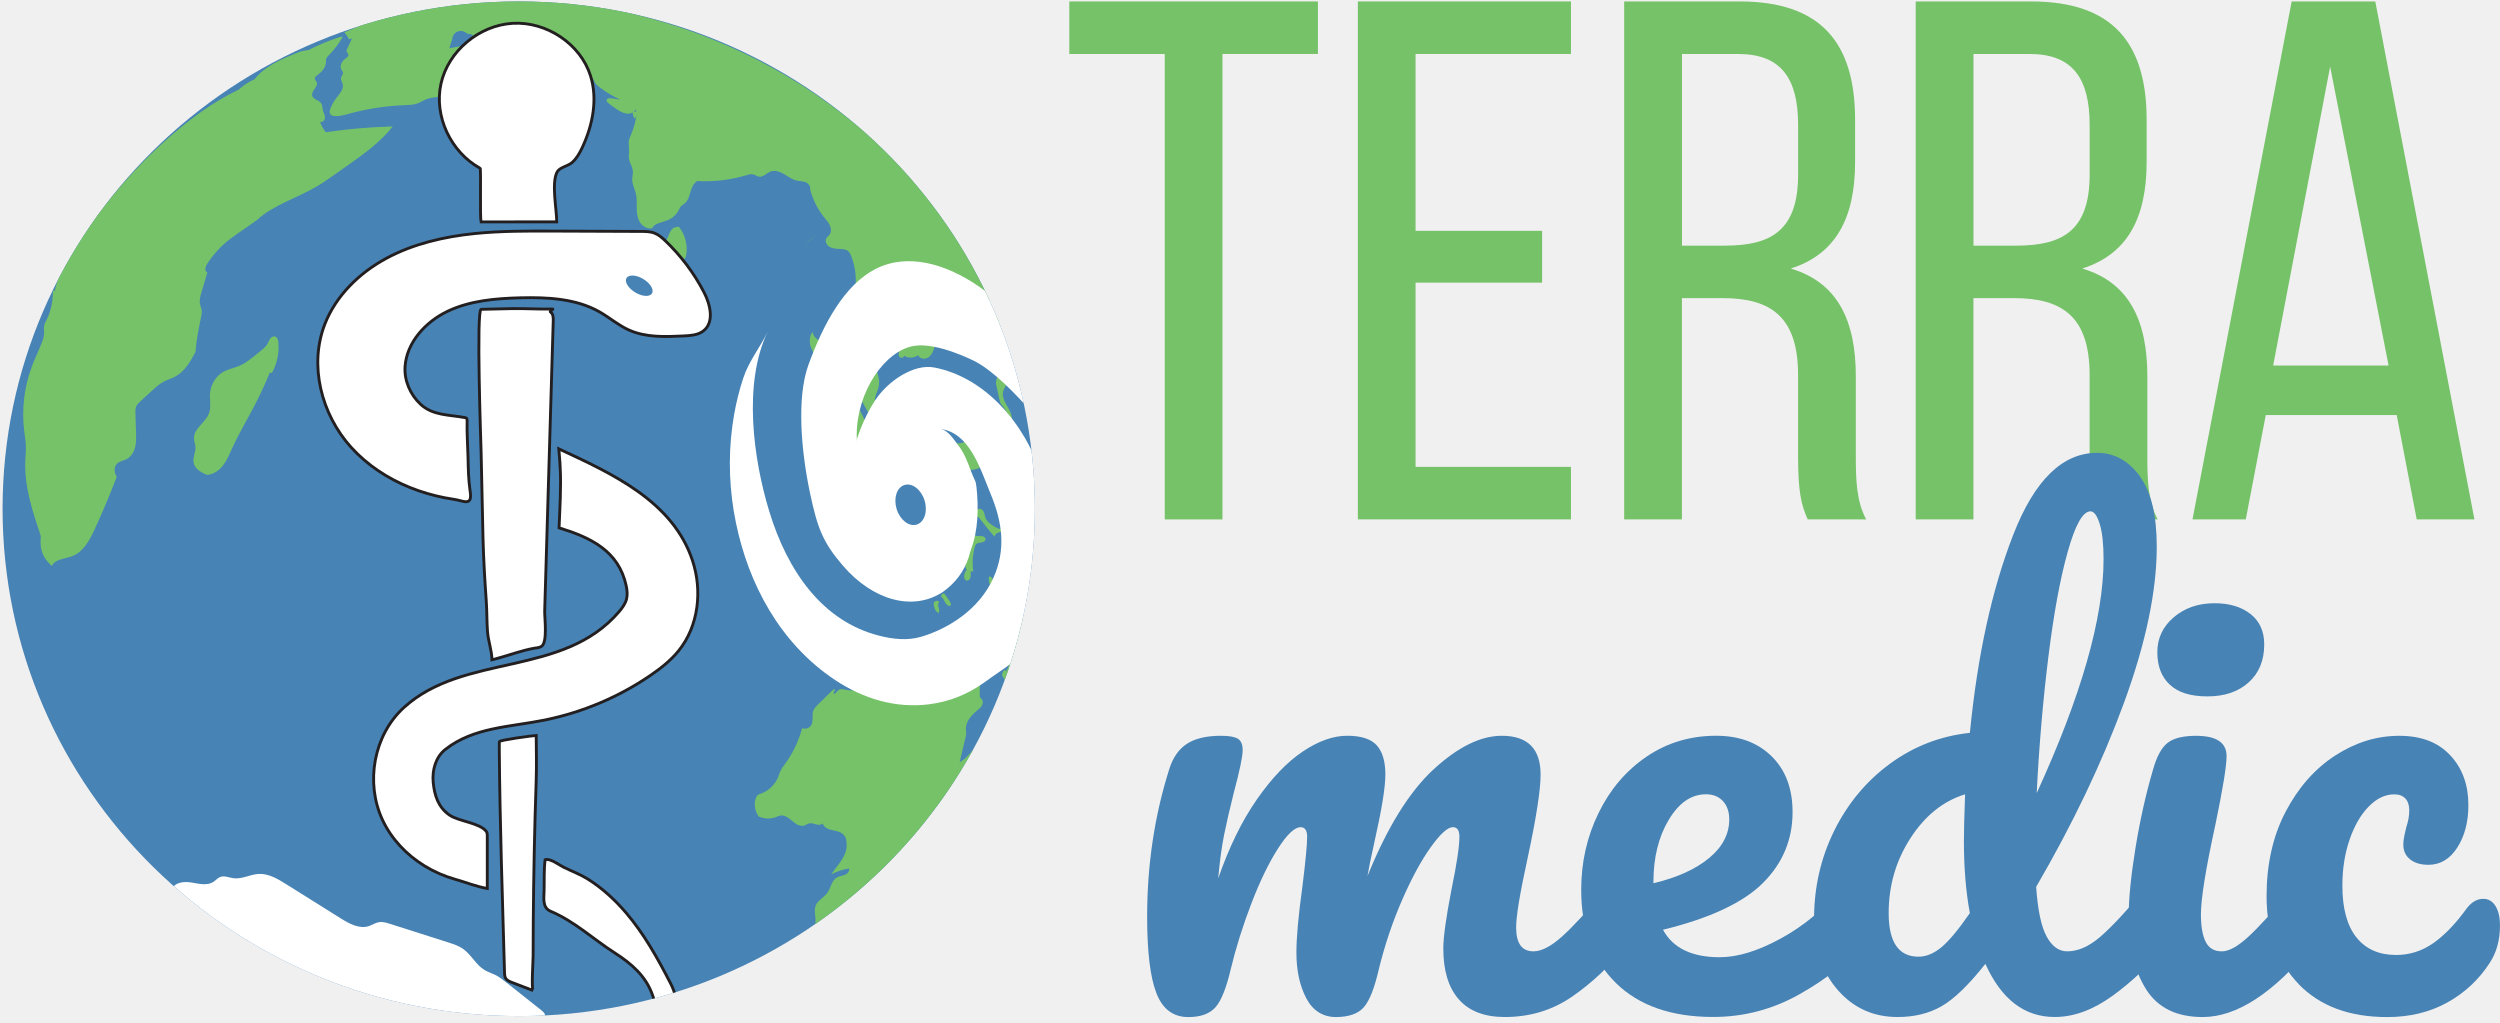
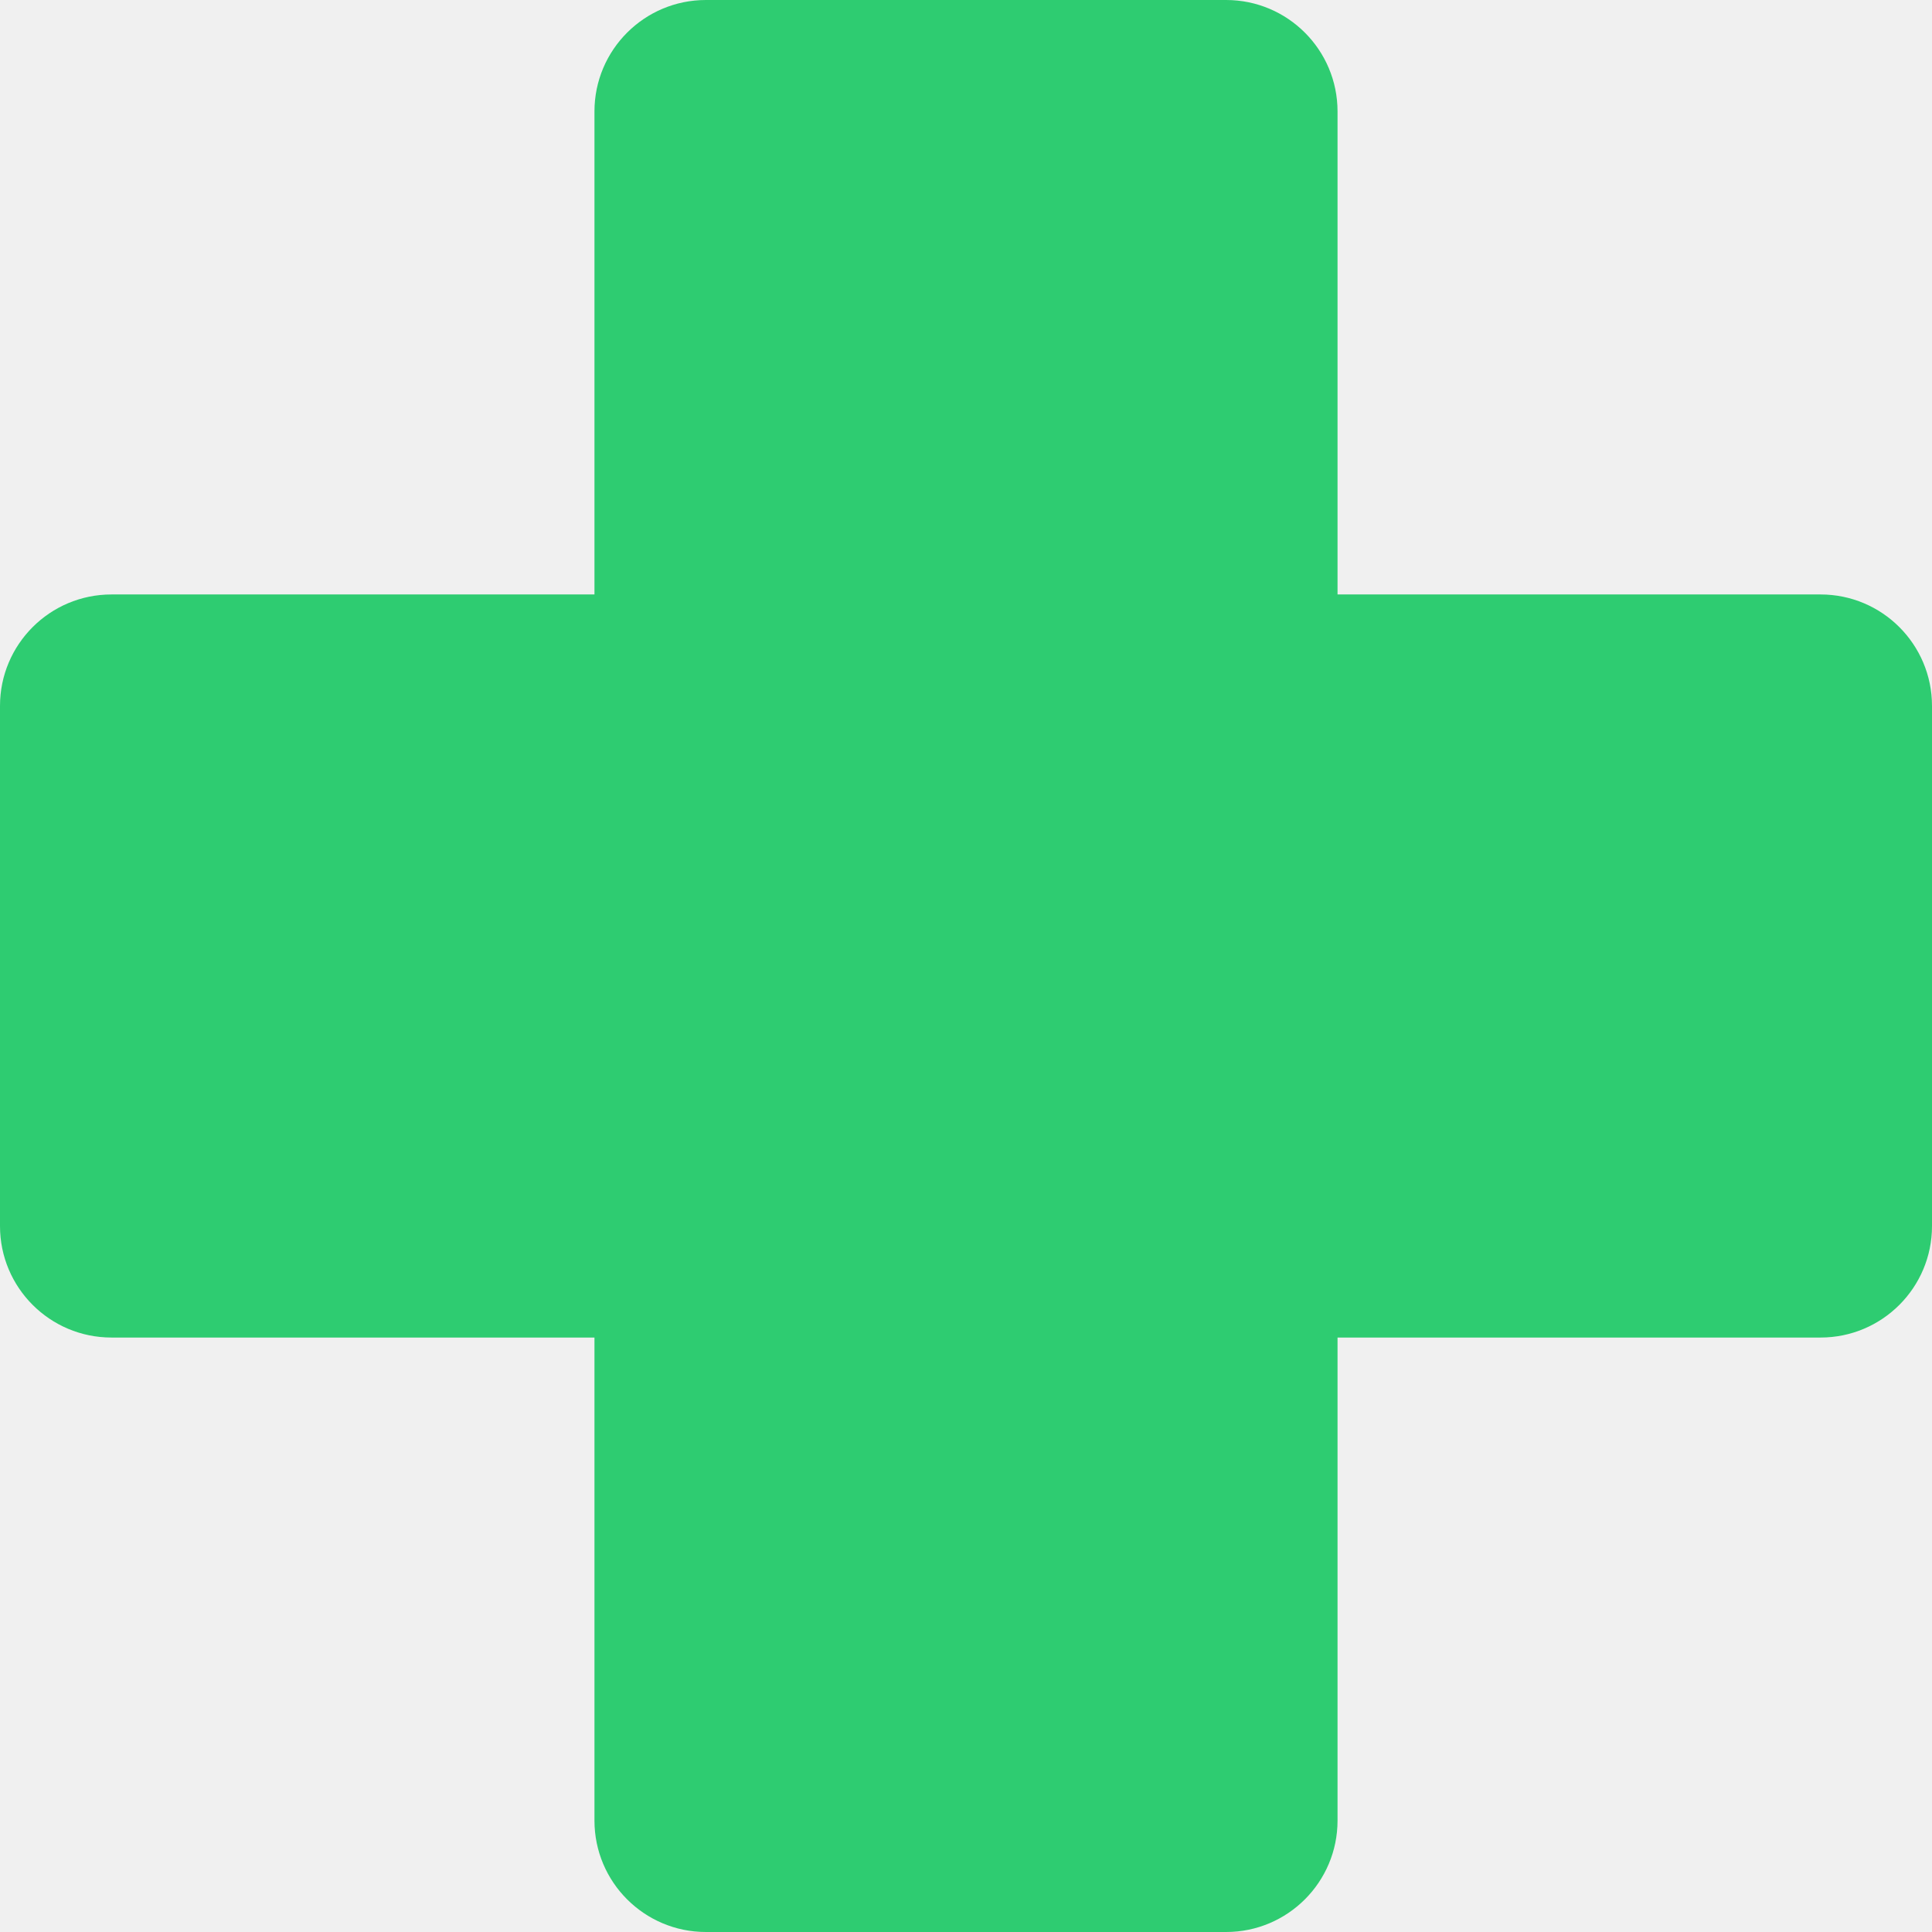
- <svg xmlns="http://www.w3.org/2000/svg" id="Layer_1" viewBox="0 0 864.39 353.63">
-   <defs>
-     <style>.cls-1{fill:none;}.cls-2{fill:#4783b5;}.cls-3,.cls-4{fill:#fff;}.cls-4{stroke:#231f20;stroke-miterlimit:10;}.cls-5{fill:#76c268;}.cls-6{clip-path:url(#clippath);}</style>
-     <clipPath id="clippath">
-       <ellipse class="cls-1" cx="179.35" cy="175.91" rx="178.46" ry="175.41" />
-     </clipPath>
-   </defs>
-   <g class="cls-6">
-     <g id="Earth">
-       <path id="ocean" class="cls-2" d="M348.57,241.61c-36.64,90.74-141.54,135.25-234.29,99.4C21.53,305.17-23.96,202.55,12.68,111.8,49.32,21.06,154.21-23.44,246.97,12.4c92.76,35.85,138.25,138.46,101.61,229.21Z" />
-       <path id="Anarctica" class="cls-3" d="M59.68,307c1.24-2.13,4.33-2.25,6.8-1.82s5.25,1.09,7.33-.28c.81-.53,1.44-1.34,2.34-1.68,1.45-.55,3.03.23,4.57.43,2.94.4,5.76-1.32,8.72-1.48,3.41-.18,6.54,1.69,9.42,3.49,6.32,3.96,12.63,7.91,18.95,11.87,2.93,1.84,6.4,3.75,9.7,2.68,1.19-.39,2.26-1.15,3.5-1.36,1.29-.22,2.59.18,3.84.58,6.69,2.13,13.39,4.27,20.08,6.4,1.78.57,3.6,1.15,5.13,2.22,2.92,2.03,4.49,5.59,7.56,7.39,1.14.67,2.44,1.06,3.63,1.65,1.42.71,2.66,1.69,3.9,2.67,4.04,3.2,8.07,6.4,12.11,9.61.65.51,1.36,1.21,1.18,2-.2.86-1.29,1.15-2.19,1.26-20.49,2.6-41.48-.08-61.15-6.25-19.67-6.17-38.08-15.78-55.24-27.01-5.02-3.29-10.17-6.98-12.62-12.38.9-.16,1.8-.31,2.45,0Z" />
-       <g id="continents">
-         <path class="cls-5" d="M118.52,12.72c-1.35,2.35-3.01,4.54-4.93,6.48-.28.29-.58.58-.74.95-.21.5-.13,1.07-.18,1.62-.14,1.76-1.54,3.16-2.98,4.23-.43.32-.92.73-.85,1.25.06.39.42.67.61,1.02.85,1.56-1.96,3.15-1.49,4.85.37,1.34,2.42,1.49,3.15,2.69.39.63.33,1.42.48,2.14.2.9.75,1.72.78,2.64s-.92,1.95-1.75,1.5c.44,1.08.88,2.16,2.02,3.62,7.66-1.12,15.39-1.79,23.14-1.99-4.29,5.49-10.11,9.61-15.84,13.65-1.65,1.16-3.3,2.32-4.95,3.48-1.59,1.12-3.19,2.25-4.86,3.26-7.11,4.31-15.57,6.63-21.35,12.02-2.25,1.57-4.51,3.14-6.76,4.72-.82.57-1.64,1.14-2.43,1.75-3.17,2.42-5.9,5.39-8.02,8.72-.6.94-.95,2.51.13,2.87-.67,2.27-1.35,4.54-2.02,6.82-.42,1.41-.84,2.89-.49,4.31.15.6.42,1.16.53,1.77.14.81-.02,1.63-.18,2.43-.84,4.08-1.67,8.17-1.94,12.16-1.76,3.29-3.7,6.77-7.04,8.54-1.25.67-2.65,1.06-3.9,1.71-1.55.81-2.86,2-4.14,3.18-1.34,1.23-2.69,2.47-4.03,3.7-.52.48-1.05.97-1.35,1.6-.36.77-.34,1.64-.32,2.49.07,2.24.14,4.49.21,6.73.05,1.69.1,3.41-.32,5.05s-1.38,3.23-2.91,4.04c-1.14.6-2.55.77-3.43,1.7-1.12,1.2-.81,3.17-.01,4.46-2.35,6.15-4.91,12.22-7.67,18.21-1.73,3.75-3.9,7.81-7.84,9.25-2.51.92-5.9.97-6.92,3.39-.97-.97-1.95-1.96-2.63-3.14-1.35-2.33-1.41-5.13-1.17-7.21-2.85-8.43-5.72-17.08-5.39-25.95.07-1.83.28-3.66.2-5.49-.07-1.59-.35-3.16-.55-4.73-.96-7.56-.05-15.35,2.63-22.5.97-2.59,2.16-5.09,3.21-7.64.51-1.24.98-2.52,1.01-3.85.02-.84-.14-1.7.01-2.53.13-.7.49-1.34.81-1.99,1.47-2.96,2.23-6.26,2.21-9.55,0-.42.16-1,.65-.55.77-3.81,2.65-7.3,4.63-10.67,8.91-15.2,20.14-29.12,33.31-41.01,7.99-7.22,16.69-13.69,25.69-17.94,1.66-1.47,3.47-2.78,5.44-3.54,3.46-4.47,9-6.83,14.29-9,1.17-.48,2.34-.96,4.4-1.13,3.39-1.76,6.93-3.24,10.58-4.43.36-.12.78-.22,1.26-.14Z" />
-         <path class="cls-5" d="M76.1,129.3c-2.01,1.69-3.29,4.17-3.49,6.75-.17,2.29.46,4.69-.34,6.85-1.18,3.19-5.26,5.2-5.2,8.6.02,1.04.46,2.04.51,3.09.09,1.76-.91,3.48-.65,5.23.31,2.08,2.28,3.49,4.7,4.36,2.24-.14,4.21-1.58,5.55-3.33,1.34-1.76,2.16-3.83,3.07-5.83,2.14-4.74,4.82-9.23,7.25-13.84,2.17-4.12,4.15-8.35,5.93-12.65-.18.18.1.49.35.44s.4-.3.51-.52c1.6-3.1,2.28-6.64,1.95-10.1-.08-.79-.33-1.73-1.11-1.98-.66-.21-1.37.23-1.76.79s-.58,1.23-.92,1.81c-.47.81-1.21,1.44-1.94,2.04-1.9,1.58-3.81,3.17-5.89,4.52-2.72,1.76-6.33,1.95-8.51,3.78Z" />
-         <path class="cls-5" d="M282.92,80.71c-1.7,1.49-3.46,2.92-5.28,4.27" />
-         <path class="cls-5" d="M218.72,38.77l1.94-.47c-.62,2.18-1.39,4.31-1.94.47Z" />
-         <path class="cls-5" d="M343.14,102.46c-13.82-27.68-34.94-51.86-60.76-69.56C256.57,15.2,226.11,4.02,194.75.73c-16.12-1.69-31.08-.27-47.06,2.37-9.83,1.62-19.61,3.98-28.65,8.1.67.72,1.22,1.54,1.63,2.43l1.08-.43c-.55,1.17-1.1,2.34-1.65,3.51-.18.38-.36.81-.21,1.2.13.33.46.55.56.88.19.63-.52,1.13-1.06,1.52-1.2.85-2.06,2.45-1.37,3.73.19.36.5.67.55,1.07.08.67-.57,1.22-.68,1.88-.11.69.39,1.31.58,1.98.5,1.71-.94,3.31-2.04,4.73-.88,1.13-1.6,2.38-2.14,3.71-.36.88-.59,2.01.57,2.57,1.84.47,3.78-.1,5.61-.61,6.32-1.74,12.85-2.75,19.4-3.01,1.6-.06,3.25-.09,4.74-.69.8-.32,1.53-.8,2.31-1.16,2.45-1.11,5.27-.96,7.96-1.11,3.31-.19,6.59-.88,9.68-2.05.47-.18.94-.37,1.44-.42.62-.07,1.25.07,1.85-.05.8-.16,1.43-.75,2.13-1.16,1.78-1.04,4.01-.93,6-1.49,1.29-.37,2.64-1.27,2.66-2.57.02-1.35-1.38-2.27-2.64-2.84s-2.72-1.23-3.06-2.54c.51-.51.94-1.1,1.27-1.74-2.97-.13-5.97.17-8.85.88-1.54.38-3.08.88-4.67.93s-3.3-.42-4.28-1.64c1.43-.15,2.66-1.35,2.82-2.75-1.28.24-2.57.48-3.85.72.31-1.12.62-2.24.99-3.14.01-1.05.67-2.06,1.62-2.53s2.18-.37,3.05.25c.26.19.52.43,1.04.49.82-.11,1.68.49,1.83,1.29.04.22.04.44.12.64.27.63,1.22.66,1.68,1.19,0,0,.92.7,1.15.49,1.14,1.24,3.06,1.33,4.77,1.34.52,0,1.04,0,1.55,0,1.21,0,2.43,0,3.61.27.19.04.4.1.53.25.21.25.11.62-.06.89s-.41.52-.47.83.18.71,1.3.92c7.29,2.54,14.84,4.35,22.51,5.4,1.61.22,3.41.52,4.33,1.83.31.44.48.96.76,1.43.45.75,1.15,1.32,1.86,1.84,2.15,1.6,4.47,2.98,6.92,4.1-.98-.16-1.95-.31-2.93-.47-.72-.12-1.76-.01-1.81.7-.03.4.31.72.63.98.96.78,1.96,1.5,2.99,2.18,1.01.66,2.1,1.29,3.32,1.43s2.58-.35,3.11-1.42l.45.86c-.29,2.78-1.02,5.51-2.15,8.07-.23.52-.48,1.04-.6,1.6-.14.65-.1,1.33-.06,1.99.07,1.11.17,2.17.02,3.24-.33,2.4,1.55,3.8,1.38,6.26-.05.68-.22,1.35-.23,2.04-.04,1.71.86,3.29,1.26,4.96.39,1.63.28,3.32.3,4.99s.18,3.4,1.03,4.85,2.56,2.53,4.24,2.22c.94-1.83,3.47-2.01,5.41-2.79,1.65-.66,3.04-1.93,3.84-3.49.21-.42.39-.87.7-1.24.41-.48,1-.78,1.48-1.19,2.19-1.92,1.41-5.85,4.23-7.63,5.71.31,11.48-.37,16.96-2.01.79-.24,1.62-.49,2.42-.29.68.18,1.25.67,1.94.79,1.45.24,2.57-1.21,3.94-1.75,1.54-.6,3.29,0,4.71.83s2.76,1.88,4.37,2.25c1.02.24,2.1.19,3.08.56s1.83,1.4,1.62,2.49c.9,3.55,2.59,6.9,4.91,9.77.7.87,1.48,1.71,1.93,2.73.45,1.02.53,2.28-.14,3.17-.34.45-.84.79-1.11,1.28-.57,1.03.12,2.37,1.15,2.96s2.29.64,3.48.68c1.06.04,2.21.13,2.98.83.45.41.71.97.93,1.53,2.29,5.67,2.19,12.23-.29,17.82-1.01,2.29-2.36,5.07-.81,7.05.53.67,1.23,1.32,1.7,2.01.51.75.58,1.77.78,2.63.15.66.29,1.32.26,1.99-.08,1.51-.27,2.96-.29,4.51l-.04,5.29c-.01,1.29-.02,2.59.24,3.85.38,1.86,1.33,3.56,2.26,5.23.97,1.73,1.94,3.46,2.9,5.19,1.17.01,1.91-1.31,1.92-2.45s-.44-2.26-.39-3.41c.06-1.39.85-2.65,1.22-4,1.69-6.15-5.38-11.53-5.64-17.89-.04-1.12.13-2.28-.21-3.36s-1.42-2.06-2.54-1.79c1.85-3.07,3.7-6.15,5.56-9.22.08-.12.16-.26.3-.31.3-.12.58.21.74.49.75,1.36,1.5,2.71,2.25,4.07,2.23,4.05,4.47,8.1,6.7,12.14.24.43.48.87.52,1.35.06.67-.28,1.3-.5,1.94s-.31,1.41.16,1.91,1.57.22,1.48-.45l.89.4c1.35.45,2.92.21,4.07-.61.39,1.12,1.97,1.5,3.07,1s1.78-1.61,2.2-2.72c1.84-4.79.17-10.12-1.72-14.89-1.27-3.22-2.65-6.4-4.12-9.53,1.16-1.65,3.43-2.48,5.41-1.97s3.55,2.31,4.3,4.6c1.77,1.38,3.94,2.27,7.39,2.33,1.48.89,2.73,2.12,3.62,3.57.18.3.36.61.66.8,1.16.73,2.76-1.08,3.96-.41-.11-1.37.14-2.76.72-4.01" />
-         <path class="cls-5" d="M280.97,114.76c.14,1.36,1.26,2.42,2.44,3.16s2.5,1.3,3.48,2.27c1.4,1.4,1.87,3.43,2.46,5.31,2.35,7.46,7.46,13.84,10.14,21.2.14.4.28.8.27,1.22-.03.7-.48,1.33-.51,2.02-.06,1.01.73,1.85,1.03,2.82.32,1.05.04,2.19.07,3.29.03,1.1.58,2.37,2.04,2.99.03,3.31-1.42,6.45-2.85,9.46-.31.65-.69,1.37-1.38,1.61-1.23.43-2.32-.88-2.92-2.02-3.8-7.22-6.23-15.12-7.13-23.19-.19-1.74-.32-3.49-.83-5.17-.23-.75-.54-1.5-.55-2.28,0-.73.24-1.44.34-2.17.19-1.48-.31-3.03-1.34-4.13-.45-.49-1.04-.96-1.1-1.61-.06-.67.47-1.32.33-1.98-.06-.25-.21-.48-.36-.69-.65-.93-1.3-1.87-1.95-2.8-1.02-1.46-2.06-2.97-2.48-4.69s-.08-3.73.81-4.62Z" />
-         <path class="cls-5" d="M298.86,172.65c2.75,1.95,4.88,4.72,6.05,7.84,3.99,2.35,8.15,4.87,10.49,8.81.08.14.16.29.17.45.02.42-.5.71-.93.64s-.76-.39-1.07-.69c-.43.87.23,1.85.78,2.66s.96,2.01.21,2.64c-1.93-1.64-3.66-3.5-5.38-5.35-2.89-3.12-5.79-6.23-8.68-9.35-.99-1.07-2.01-2.17-2.51-3.53-.42-1.12-.6-2.53-1.71-3.03.6-1.06,1.92-1.53,2.58-1.07Z" />
-         <path class="cls-5" d="M317.09,153.43c.33,1.38,1.3,2.61,2.58,3.28,1.04-.74,1.37-2.4,2.63-2.63,1.06-.19,2.01.82,3.08.79,1.31-.03,2.15-1.54,3.45-1.75.52-.08,1.05.06,1.57.13,2.26.29,4.44-.84,6.43-1.94-.23,1.65-.42,3.48.56,4.85.74,1.05,2.11,1.74,2.34,3,.09.49.06,1.13.52,1.34-1.14,1.23-2.83,1.96-4.52,1.95-1.27,1.4-1.39,3.47-1.14,5.32s.8,3.7.62,5.56c-.17.28-.62.11-.82-.15s-.34-.61-.66-.69c-.29-.08-.59.11-.81.31-1.17,1.11-1.54,3.06-3.06,3.64-.54.21-1.16.2-1.65.5-.53.31-.8.9-1.05,1.45-.66,1.48-1.33,2.97-1.99,4.45-1.49-.64-3.07-1.1-4.68-1.37.24-.64.49-1.27.73-1.91.07-.18.14-.36.09-.55-.06-.26-.31-.42-.53-.59-.95-.72-1.45-1.96-1.26-3.12-1.47.04-2.93-.82-3.59-2.1-.23-.45-.37-.94-.69-1.33-.28-.33-.66-.56-.98-.85-1.08-.99-1.26-2.62-1.04-4.05s.75-2.82.83-4.27c.08-1.37-.26-2.73-.45-4.1s-.2-2.82.46-4.03,2.73-2.34,3.01-1.17Z" />
-         <path class="cls-5" d="M334.1,188.57c-1.22,1.19-1.33,3.05-1.83,4.67s-2.02,3.31-3.66,2.77c-.05-2.19,1.95-3.95,2.25-6.12.12-.87-.04-1.76.07-2.64.17-1.27.92-2.39,1.65-3.46,1.52-2.23,3.04-4.46,4.56-6.69.37-.54.82-1.13,1.47-1.19.69-.06,1.29.52,1.56,1.14s.32,1.32.56,1.96c.58,1.57,2.16,2.53,3.64,3.37.72.41,1.71.8,2.31.23.37.67-.59,1.27-1.33,1.48s-1.66.94-1.18,1.54c-.7-.42-1.22-1.07-1.72-1.7-1.29-1.61-2.57-3.21-3.86-4.82-.14-.17-.31-.36-.53-.38-.28-.02-.49.23-.65.45-.71.98-1.43,2-1.6,3.19-.17,1.18.43,2.56,1.61,2.89.64.18,1.33.02,1.99.08s1.4.51,1.35,1.16c-.05.63-.79.97-1.43,1.06s-1.36.11-1.81.56c-.26.26-.38.63-.47.99-.75,2.74-.93,5.63-.54,8.44-.27.14-.63.08-.83-.14-.15.69.02,1.4-.1,2.09s-.75,1.4-1.44,1.21c-.59-.17-.81-.88-.79-1.48.04-.82.37-1.62.94-2.22-.91-1.14-.44-2.78.08-4.13.53-1.35,1.06-2.95-.25-4.32Z" />
-         <path class="cls-5" d="M329.37,216.68c-.03-.51.32-.98.77-1.23s.98-.34,1.49-.4c.68-.08,1.36-.12,2.04-.14.22,0,.44,0,.65.06.27.08.48.27.69.45.53.46,1.06.91,1.6,1.37.07.06.15.14.16.24,0,.09-.07.17-.14.23-.6.51-1.49.49-2.27.35s-1.58-.37-2.35-.19c-.45.11-.85.35-1.29.5s-.95.21-1.34-.05c-.61-.4-.53-1.35,0-1.18Z" />
-         <path class="cls-5" d="M323.7,207.78c-.44,0-.78.42-.86.84s.06.85.18,1.26c.25.82.61,1.74,1.43,2.04.44-.44.31-1.16.12-1.75s-.37-1.28,0-1.77c.08-.1.18-.2.16-.32-.02-.13-.17-.2-.3-.24-.38-.11-.77-.18-.75-.06Z" />
-         <path class="cls-5" d="M325.69,205.35l-.35.91c.69.37,1.01,1.16,1.36,1.86s.94,1.42,1.73,1.41c.27-.15.38-.5.32-.8s-.23-.57-.4-.82c-.47-.69-.94-1.39-1.41-2.08-.15-.22-.32-.46-.57-.57s-.63-.02-.68.1Z" />
-         <path class="cls-5" d="M320.35,199.76c.05.55.1,1.13.38,1.61s.84.86,1.4.75c.18-.04.35-.12.54-.14.46-.05.87.35,1,.79s.04.9-.05,1.35c-1.52-.43-3-.99-4.41-1.67-.1-.05-.21-.1-.28-.19-.09-.12-.1-.27-.11-.42,0-.84.3-1.68,1.54-2.08Z" />
-         <path class="cls-5" d="M318.24,198.24l-.36,1.29c-.03.12-.07.25-.03.38.13.37.73.22.98-.09.25-.29.4-.71.24-1.06s-.71-.5-.83-.52Z" />
-         <path class="cls-5" d="M385.25,135l-.33,1.67" />
-         <path class="cls-5" d="M345.83,125c1.64,1.38,1.9,3.73,2.04,5.85.05.77.1,1.57-.12,2.31-.21.73-.67,1.38-.88,2.11-.51,1.74.41,3.54,1.34,5.1s1.92,3.3,1.55,5.07c-.72.11-1.09-.8-1.27-1.49-.36-1.34-1.01-2.61-1.91-3.69-.21-.26-.44-.5-.6-.79-.19-.35-.28-.74-.37-1.13-.35-1.59-.71-3.17-1.06-4.76-.12-.54-.24-1.09-.18-1.64.12-1.04.87-1.93,1.03-2.97.11-.74-.08-1.48-.07-2.23s.33-1.58.5-1.74Z" />
-         <path class="cls-5" d="M382.23,121.73l-.53,2.6" />
-         <path class="cls-5" d="M344.98,108.76c-.9.65-1.83,1.52-1.77,2.61.02.32.13.63.24.94.34.95.68,1.9,1.02,2.85.47-.37.58-1.03.57-1.62s-.07-1.21.17-1.75c.1-.21.24-.4.33-.61.33-.74-.02-1.7-.58-2.41Z" />
-         <path class="cls-5" d="M345.27,140.55c-.46,1.06-.18,2.39.67,3.19.05.05.11.1.18.09.05,0,.09-.03.12-.06.42-.31.54-.89.44-1.39s-.39-.95-.67-1.38c-.15-.22-.29-.45-.44-.67-.09.07-.17.15-.3.22Z" />
-         <path class="cls-5" d="M341.83,146.96c.17-.38.53-.66.77-1s.37-.85.07-1.15c-.19-.18-.47-.22-.73-.25-.81,1.37-2.3,2.33-3.9,2.52-.17.02-.36.04-.46.17-.13.16-.06.42.1.55s.38.16.59.17c.52,0,1.04-.14,1.48-.41.39-.24.75-.59,1.21-.6.23,0,.45.07.68.07s.49-.11.2-.07Z" />
-         <path class="cls-5" d="M347.9,150.53l1.1-.54c-.09-1.13-1-2.14-2.14-2.38-.32.19-.44.64-.26.96.14.25.43.44.42.72-.02.38-.55.51-.73.84-.24.43.28.96.78.94s.91-.39.83-.54Z" />
-         <path class="cls-5" d="M348.43,151.74c-.62.79-1.02,1.75-1.15,2.75-.02.19-.04.39.05.57.2.4.83.4,1.18.12s.49-.74.61-1.17c.2-.69.39-1.39.59-2.08.03-.11.06-.24.02-.35-.09-.23-.43-.26-.66-.15s-.41.3-.65.32Z" />
-         <path class="cls-5" d="M350.73,149.28c-.67.54-.65,1.53-.47,2.36.24,1.07.66,2.2.27,3.23-.09.26-.24.5-.27.77s.1.59.37.65c.8-.93,1.23-2.14,1.32-3.35s-.12-2.44-.5-3.59c-.05-.14-.1-.3-.23-.39s-.34-.07-.5.32Z" />
-         <path class="cls-5" d="M348.18,159.99c.44-.61.37-1.53-.17-2.06-.07-.07-.15-.14-.26-.15-.31-.03-.37.42-.55.67-.31.42-.98.2-1.45-.05-.19.5-.35,1.01-.48,1.53-.04.16-.07.34-.02.49.12.34.63.41.95.23s.49-.54.65-.87c.21.03.28.3.25.5s-.09.43.02.61.37.03,1.05-.9Z" />
-         <path class="cls-5" d="M347.84,162.01c.59,1.39-.47,2.93-.37,4.43.05.75.38,1.45.71,2.14.33.68.65,1.36.98,2.05.4-.5.35-1.2.4-1.84s.29-1.37.92-1.54c-.06.52-.11,1.03-.17,1.55,0,.06-.01.14.02.19.1.16.34.03.46-.12.72-.91.82-2.15.77-3.31s-.21-2.33.09-3.45c.15-.56.43-1.13.35-1.7-.05-.35-.25-.7-.57-.88s-.76-.15-1.02.1c-.23.23-.29.57-.41.87s-.42.6-.74.51c-.12-.03-.21-.11-.32-.15-.29-.11-.63.06-.81.32s-.23.57-.29.83Z" />
-         <path class="cls-5" d="M350.73,186.27c-.52.24-1,.6-1.28,1.1s-.34,1.13-.06,1.62c.09.16.21.31.3.47.44.81-.19,1.96-1.12,2.05-.08.21.14.39.32.53s.34.41.17.55c-.09.07-.22.06-.33.04-.49-.09-.95-.3-1.34-.61-.11-.09-.21-.19-.26-.32-.04-.11-.02-.24,0-.36.18-.79.76-1.47.89-2.28.08-.5-.02-1.03.12-1.52.26-.91,1.46-1.43,2.57-1.29Z" />
-         <path class="cls-5" d="M345.86,202.49l.21,1.34c.26-.22.7-.09.91.17s.28.61.33.94c.1.66.21,1.32.31,1.97-.19.17-.5.17-.73.05s-.4-.32-.55-.53c-.74-1.04-1.2-2.29-1.3-3.56-.03-.34.11-.81.45-.76.21.03.48.24.36.37Z" />
-         <path class="cls-5" d="M343.3,201.34c0-.4,0-.81-.14-1.19s-.44-.72-.85-.8c-.1-.02-.22-.02-.3.05-.09.07-.11.2-.11.32-.04.72.04,1.44.24,2.14.02.08.06.18.13.22.11.06.24-.01.34-.09.28-.22.49-.52.69-.63Z" />
-         <path class="cls-5" d="M350.22,202.08c-.35-.02-.64.33-.66.67s.14.67.32.97.39.59.46.93c.13.62-.2,1.23-.29,1.85-.09.65.11,1.33,1.34,1.91.65-.3.88-1.07,1.05-1.75.13-.54.26-1.08.39-1.63.05-.2.1-.41.07-.61-.09-.66-.89-1.06-1.01-1.71-.08-.49.21-1.11-.18-1.43-.18-.15-.44-.15-.67-.11-.77.13-1.53.85-.81.92Z" />
-         <path class="cls-5" d="M351.32,208.96l-1.23-.57c-.19.89-.81,1.65-1.06,2.53s.14,2.08,1.08,2.16c.06,1.89.12,3.78.18,5.66.2-.29.6.15.63.51.22,2.93-1.49,5.7-1.57,8.63-.02.79-.07,1.81-.54,1.88-.16.86-.52,1.69-1.04,2.4-.06-.25-.23-.48-.45-.63-.49.63-1.02,1.4-.76,2.15.1.3.32.55.49.82.5.76.68,1.71.49,2.59-.12.55-.37,1.06-.51,1.61-.35,1.37.06,2.8.46,4.15,3.86-6.81,6.15-14.34,8.42-21.8.25-.84.45-1.89-.23-2.46-.21-.18-.5-.29-.63-.53-.13-.25-.06-.55,0-.83.25-1.1.27-2.25.06-3.35-.03-.17-.09-.37-.25-.45-.16-.09-.37-.03-.55.04-.8.29-1.59.57-2.39.86-.31-1.68-.13-3.41.05-5.11-.43-.01-.86-.02-1.3-.03-.06-.36.45-.67.65-.21Z" />
-         <path class="cls-5" d="M336.99,264.83c-.56.91-1.07,1.85-1.69,2.74-.93,1.33-1.59,2.84-2.65,4.09-.72.85-1.24,1.89-1.82,2.84-1.57,2.55-3.23,5.03-5.02,7.43-3.55,4.74-7.5,9.18-11.63,13.45-1.68,1.74-3.4,3.46-5.12,5.16-1.79,1.77-3.44,3.67-5.4,5.25l-.47.49c-5.13,4.6-10.81,8.63-16.87,11.98-1.39.77-2.89,1.52-4.49,1.45.57-2.19-.65-4.62.24-6.7.77-1.79,2.84-2.7,3.98-4.28,1.25-1.73,1.44-4.27,3.31-5.34.84-.48,1.87-.55,2.77-.91s1.74-1.3,1.41-2.2c-2.14.35-4.22,1.04-6.13,2.04,1.14-1.79,2.6-3.37,3.73-5.17s1.91-3.94,1.49-6.01c.14-.91-.46-2.3-1.55-3.04-1.07-.73-2.44-.84-3.71-1.15s-2.62-1.02-2.91-2.26c-.52.6-1.47.57-2.24.36s-1.56-.54-2.34-.38c-.65.13-1.18.57-1.81.76-1.49.45-2.99-.58-4.17-1.59s-2.57-2.12-4.11-1.85c-.49.09-.93.31-1.39.49-1.96.76-4.24.68-6.14-.22-1.36-2.03-1.73-4.61-.77-6.66.13-.27.28-.54.52-.73.23-.18.52-.26.8-.36,2.8-.93,5.14-3.11,6.23-5.8.32-.8.54-1.65.94-2.42.36-.7.84-1.32,1.31-1.95,2.79-3.78,4.85-8.07,6.06-12.58,1.02.43,2.32.09,2.98-.79,1.1-1.46.24-3.6.9-5.29.32-.84.99-1.51,1.64-2.14,1.68-1.65,3.37-3.3,5.05-4.95.25-.24.75-.45.87-.12-.32.39-.54.86-.63,1.35.6.27,1.04-.57,1.51-1.03,1.13-1.11,3.02-.02,4.62-.06,1.05-.03,2.18-.56,3.09-.05.47.26.76.75,1.22,1.02.74.43,1.67.19,2.53.28,1.36.14,2.46,1.11,3.77,1.5.89.26,2.25.44,3.15.17s1.43-1.03,2.35-1.33c2.43-.79,2.89-3.41,5.25-4.51.14-.07.3-.13.45-.08.26.09.28.44.19.69-.28.79-1.2,1.5-.84,2.25,1.12-.8,2.08-1.81,2.8-2.97-.07.26.21.5.48.51s.52-.13.76-.27c1.03-.61,2.06-1.22,3.09-1.83.93-.55,1.93-1.12,3.01-1.04,1.65.12,2.87,2.05,2.24,3.55-.16.37-.4.7-.54,1.07-.42,1.08.08,2.28.56,3.34.49.19,1.01-.25,1.2-.73s.18-1.02.4-1.49c.22-.47.64-.82,1.04-1.15,1.51-1.24,3.03-2.48,4.54-3.72-.18.75.52,1.57,1.31,1.53.5-.69,1-1.37,1.5-2.06.82.63-.48,2.16.27,2.88.16.15.39.23.53.41.13.17.13.4.13.62-.01.99-.02,1.97-.03,2.96,0,.28,0,.57.12.81.14.27.4.44.6.68.5.6.42,1.51.03,2.19s-1.02,1.18-1.63,1.68c-2.07,1.73-4.1,4.02-3.9,6.67.03.42.12.83.11,1.25,0,.42-.1.83-.2,1.25-.69,2.92-1.38,5.85-2.07,8.77,2.68-1.64,4.63-4.19,6.29-6.81,1.66-2.63,3.1-5.4,5.07-7.81.35-.43.77-.87,1.32-.92-2.33,2.96-3.26,6.72-4.44,10.21-.59,1.74-1.16,3.84-2.24,5.36-.28.39-.54.79-.79,1.2Z" />
-         <path class="cls-5" d="M234.69,78.38c2.23,2.74,3.18,6.43,2.55,9.87-.08.46-.21.94-.57,1.24-.66.56-1.67.25-2.46-.12-1.51-.71-2.98-1.5-4.4-2.38-.2-.12-.41-.26-.51-.47-.16-.33-.02-.71.12-1.04.63-1.49,1.27-2.97,1.9-4.46.34-.8.71-1.63,1.43-2.13s1.9-.45,1.94-.51Z" />
-         <path class="cls-5" d="M327.67,102.57c-.14-.33-.4-.59-.67-.82-.59-.5-1.26-.92-1.97-1.24-.34-.15-.7-.28-1.07-.28s-.76.17-.94.49c-.22.39-.08.87.08,1.29.36.91.83,1.8,1.5,2.52.51.55,1.98,1.82,2.77,1.21.59-.46.55-2.59.31-3.16Z" />
-       </g>
-     </g>
-     <g id="hurricane">
-       <path class="cls-3" d="M337.57,168.13c-.07-.66-.15-1.32-.43-1.91-1.99-4.13-2.84-8.53-5.9-12.35-1.21-1.51-3.34-5.22-6.19-5.58,10.18,1.28,13.75,13.45,17.61,22.85,3.85,9.36,5.27,18.79.79,28.71-4.85,10.76-15.26,17.39-24.8,20.27-4.89,1.48-10,.88-14.85-.37-19.23-4.96-31.45-21.91-37.88-43.13-5.38-17.74-9.12-43.82-.52-61.91-2.65,5.58-6.42,10.01-8.39,15.95-1.37,4.14-2.41,8.31-3.15,12.47-.24,1.35-.45,2.7-.63,4.04-1.56,11.52-.99,22.9,1.25,33.72,4.37,21.1,15.21,41.56,34.24,54.22,9.82,6.53,21.04,9.87,32.55,8.4,7.02-.89,13.51-3.46,19.6-7.94,5.64-4.15,14.49-9.24,18.23-15.82,8.29-14.57,5.93-39.71,1.07-55.17-5.92-18.83-20.12-34.27-37.17-37.52-7.03-1.34-16.11,4.67-20.52,11.53-10.83,16.85-12.83,41.11,1.17,55.37,4.69,4.78,10.83,7.8,17.13,7.36,15.76-1.11,18.51-18.18,16.81-33.2Z" />
-       <path class="cls-3" d="M377.61,189.9c1.3-36.32-14.88-73.9-38.88-90.65-11.69-8.16-24.96-11.86-35.96-6.28-10.66,5.41-17.98,18.75-23.23,33.12-4.23,11.57-2.44,30.35.5,44.25,2.58,12.16,4.4,17.12,11.45,25.3,10.24,11.88,24.13,15.89,34.53,9.01,8.42-6.01,12.26-15.71,9.12-30.19-2.02-9.32-7.03-18.11-13.33-21.46-6.3-3.35-13.57-.15-15.84,8.09-2.27,8.25,1.79,20.51,8.18,23.09-10.43-1.54-17.96-18.56-17.94-33.7.02-15.15,9.74-29.22,19.84-30.89,8.12-1.34,21,5.31,21.04,5.34,6.5,3.36,14.44,11.62,19.48,17.44,8.06,9.3,10.43,24.59,12.36,37.38,1.59,10.54,6.26,27.59,1.29,37.95,11.44-23.83,6.78-10.08,7.41-27.8Z" />
-       <ellipse class="cls-2" cx="314.86" cy="174.5" rx="5.05" ry="7.16" transform="translate(-37.44 100.51) rotate(-17.13)" />
-     </g>
-     <g id="snake_and_rod">
-       <path class="cls-4" d="M121.45,154.72c-10.39-11.47-14.71-28.47-9.09-42.76,3.84-9.76,11.87-17.6,21.24-22.65,9.37-5.05,20.01-7.5,30.66-8.57,9.03-.91,18.12-.87,27.2-.84,10.05.04,20.1.08,30.14.12,1.61,0,3.27.02,4.76.61,1.42.56,2.59,1.59,3.68,2.63,5.42,5.17,9.97,11.23,13.39,17.84,2.25,4.35,3.63,10.48-.35,13.41-1.85,1.36-4.31,1.53-6.61,1.64-6.42.32-13.13.59-18.97-2.02-3.69-1.65-6.78-4.35-10.29-6.34-8.13-4.59-17.98-5.05-27.37-4.82-8.56.22-17.33.98-25.03,4.63-7.7,3.66-14.17,10.77-14.76,19.11-.34,4.83,1.8,9.78,5.39,13.09,4.29,3.95,9.91,3.56,15.39,4.6.12.02.24.05.35.11.32.19.34.62.33.98-.12,4.18.22,8.42.31,12.57.08,3.61.14,7.7.68,11.36.42,2.81.48,4.81-2.96,3.8-1.88-.55-3.87-.73-5.81-1.12-4.1-.81-8.13-1.99-12-3.55-7.68-3.1-14.75-7.73-20.26-13.82Z" />
-       <path class="cls-4" d="M193.69,161.52c.36,7.03-.12,13.97-.39,20.98,10.8,3.32,20.61,7.9,23.21,20.02.32,1.51.5,3.1.12,4.6-.43,1.68-1.52,3.13-2.66,4.46-19.41,22.62-53.45,14.14-74.26,33-10.55,9.57-13.43,26.01-7.5,38.82,3.07,6.63,8.32,12.17,14.62,16.02,3.27,2,6.83,3.56,10.54,4.6,3.75,1.05,7.19,2.5,11.11,3.18,0-6.04,0-12.08,0-18.12,0-.56-.01-1.15-.34-1.6-2.18-2.96-9.54-3.48-12.69-5.64-3.87-2.65-5.23-6.72-5.67-11.35-.39-4.17.84-8.72,4.17-11.35,9.84-7.77,22.51-7.75,34.49-10.2,13.03-2.67,25.5-7.94,36.41-15.39,3.6-2.46,7.06-5.18,9.78-8.54,6.95-8.59,8.25-20.77,4.81-31.18-6.78-20.52-27.71-30.04-46.23-38.63.2,2.11.36,4.22.47,6.34Z" />
-       <path class="cls-4" d="M192.4,298.39c-1.38-.78-2.88-1.45-3.92-1.14-.46,3.5-.26,7.21-.36,10.74-.07,2.47-.64,5.84,2.19,7.05,8.48,3.61,14.53,9.48,22.16,14.38,5.82,3.73,10.87,8.04,13.16,14.69.69,2,1.44,4.47,3.54,4.95,2.04.47,3.97-1.52,4.19-3.55s-.73-3.99-1.67-5.82c-4.36-8.46-9.04-16.84-15.25-24.11-3.83-4.48-8.26-8.55-13.3-11.7-2.56-1.59-5.41-2.63-8.11-3.96-.68-.33-1.63-.96-2.64-1.52Z" />
-       <path class="cls-4" d="M172.63,258.96c.2,25.73,1.09,51.56,1.81,77.33.02.65.04,1.34.37,1.91.46.79,1.38,1.18,2.23,1.5,2.44.93,4.87,1.87,7.31,2.8-.65-.25-.03-10.68-.02-11.86,0-3.95.02-7.91.05-11.86.06-8.08.18-16.16.34-24.23s.39-16.15.66-24.23c.18-5.4.07-10.72.02-16.03-1.1.02-12.74,1.6-12.75,2.14-.02.84-.04,1.69-.03,2.53Z" />
-       <path class="cls-4" d="M172.02,227.63c4.21-1.15,8.39-2.73,12.64-3.49.86-.15,1.78-.17,2.52-.62,2.24-1.36,1.08-9.98,1.15-12.3.14-4.82.28-9.63.43-14.45.28-9.63.57-19.27.85-28.9.56-19.02,1.12-38.03,1.68-57.05.03-1.07-.04-2.34-.96-2.92-.53-.33,1.34-1.06.71-1.05-4.61.1-9.22-.21-13.84-.15-3.62.04-7.22.21-10.85.25-1.71.03-.08,46.44,0,49.55.26,9.85.39,19.7.65,29.55.19,7.28.61,14.54,1.13,21.8.25,3.52.17,7.06.43,10.58.25,3.29,1.49,6.48,1.54,9.7.64-.15,1.29-.32,1.93-.49Z" />
-       <path class="cls-4" d="M166.01,58.19c.34.19-.1,16.86.31,18.53,8.72,0,17.44,0,26.17-.01.01-4.21-1.9-13.58.16-17.28.89-1.6,3.74-1.98,5.17-3.25,1.62-1.43,2.73-3.48,3.61-5.4,3.55-7.69,5.27-16.55,2.73-24.61-3.45-10.95-15.16-18.78-26.87-18.11s-22.35,9.68-24.82,20.88,3.33,23.61,13.54,29.25Z" />
-       <path class="cls-2" d="M223.09,96.91c2.28,1.65,3.21,3.82,2.07,4.86s-3.91.54-6.19-1.1-3.21-3.82-2.07-4.86,3.91-.54,6.19,1.1Z" />
-     </g>
-   </g>
-   <g id="Terramedic">
-     <path class="cls-5" d="M402.72,179.59V18.67h-33V.5h85.96v18.16h-33v160.93h-19.96Z" />
-     <path class="cls-5" d="M533.19,79.81v17.91h-43.75v63.7h53.73v18.16h-73.68V.5h73.68v18.16h-53.73v61.15h43.75Z" />
-     <path class="cls-5" d="M601.5.5c28.14,0,39.91,14.33,39.91,40.93v14.58c0,19.7-6.91,31.98-22.26,36.84,16.37,4.86,22.51,18.16,22.51,37.35v27.89c0,7.93.26,15.35,3.58,21.49h-20.21c-2.3-5.12-3.33-9.72-3.33-21.75v-28.14c0-20.21-9.47-26.61-26.1-26.61h-14.07v76.5h-19.96V.5h39.91ZM596.38,84.93c15.86,0,25.33-5.12,25.33-24.56v-17.14c0-16.12-5.88-24.56-20.72-24.56h-19.44v66.26h14.84Z" />
-     <path class="cls-5" d="M702.3.5c28.14,0,39.91,14.33,39.91,40.93v14.58c0,19.7-6.91,31.98-22.26,36.84,16.37,4.86,22.51,18.16,22.51,37.35v27.89c0,7.93.26,15.35,3.58,21.49h-20.21c-2.3-5.12-3.33-9.72-3.33-21.75v-28.14c0-20.21-9.47-26.61-26.1-26.61h-14.07v76.5h-19.96V.5h39.91ZM697.18,84.93c15.86,0,25.33-5.12,25.33-24.56v-17.14c0-16.12-5.88-24.56-20.72-24.56h-19.44v66.26h14.84Z" />
-     <path class="cls-5" d="M783.4,143.52l-6.91,36.07h-18.42L792.36.5h28.91l34.28,179.09h-19.96l-6.91-36.07h-45.28ZM785.96,126.38h39.91l-20.21-103.36-19.7,103.36Z" />
-     <path class="cls-2" d="M399.83,343.37c-2.14-5.5-3.2-14.31-3.2-26.42,0-17.89,2.54-34.89,7.64-50.99,1.24-3.99,3.27-6.92,6.09-8.77,2.82-1.86,6.78-2.79,11.87-2.79,2.75,0,4.68.35,5.78,1.03,1.1.69,1.65,2,1.65,3.92,0,2.2-1.03,7.16-3.1,14.86-1.38,5.51-2.48,10.29-3.3,14.35-.83,4.06-1.52,9.12-2.06,15.17,3.72-10.73,8.15-19.82,13.32-27.25,5.16-7.43,10.46-12.97,15.89-16.62,5.44-3.65,10.56-5.47,15.38-5.47s8.22,1.1,10.22,3.3c1.99,2.2,2.99,5.57,2.99,10.12s-1.31,12.39-3.92,23.95c-1.1,4.95-1.86,8.67-2.27,11.15,6.88-16.93,14.52-29.24,22.91-36.95,8.39-7.71,16.24-11.56,23.53-11.56,8.94,0,13.42,4.47,13.42,13.42,0,5.37-1.52,15.07-4.54,29.11-2.62,11.97-3.92,19.89-3.92,23.74,0,5.51,1.99,8.26,5.99,8.26,2.75,0,6.02-1.68,9.81-5.06,3.78-3.37,8.84-8.84,15.17-16.41,1.65-1.93,3.51-2.89,5.57-2.89,1.79,0,3.2.83,4.23,2.48,1.03,1.65,1.55,3.92,1.55,6.81,0,5.51-1.31,9.77-3.92,12.8-5.92,7.3-12.28,13.28-19.09,17.96-6.81,4.68-14.55,7.02-23.22,7.02-7.02,0-12.32-2.03-15.9-6.09-3.58-4.06-5.37-9.94-5.37-17.65,0-3.85.96-10.73,2.89-20.64,1.79-8.67,2.68-14.66,2.68-17.96,0-2.2-.76-3.3-2.27-3.3-1.79,0-4.33,2.31-7.64,6.92-3.3,4.61-6.61,10.7-9.91,18.27-3.3,7.57-5.99,15.55-8.05,23.95-1.52,6.61-3.27,11.01-5.26,13.21-2,2.2-5.2,3.3-9.6,3.3s-7.95-2.17-10.22-6.5-3.41-9.6-3.41-15.79c0-5.23.69-12.8,2.06-22.71,1.1-8.81,1.65-14.59,1.65-17.34,0-2.2-.76-3.3-2.27-3.3-2.06,0-4.68,2.48-7.84,7.43-3.17,4.95-6.23,11.29-9.19,18.99-2.96,7.71-5.34,15.28-7.12,22.71-1.52,6.47-3.27,10.84-5.26,13.11-2,2.27-5.13,3.41-9.39,3.41-5.23,0-8.91-2.75-11.04-8.26Z" />
-     <path class="cls-2" d="M646.1,307.04c1.03,1.65,1.55,3.92,1.55,6.81,0,5.51-1.31,9.77-3.92,12.8-5.09,6.19-12.28,11.91-21.57,17.13-9.29,5.23-19.23,7.84-29.83,7.84-14.45,0-25.67-3.92-33.65-11.77-7.98-7.84-11.97-18.58-11.97-32.2,0-9.5,1.99-18.34,5.99-26.53,3.99-8.19,9.53-14.69,16.62-19.51,7.09-4.82,15.1-7.22,24.05-7.22,7.98,0,14.38,2.37,19.2,7.12,4.82,4.75,7.22,11.18,7.22,19.3,0,9.5-3.41,17.65-10.22,24.46-6.81,6.81-18.34,12.22-34.58,16.2,3.44,6.33,9.98,9.5,19.61,9.5,6.19,0,13.24-2.17,21.16-6.5,7.91-4.33,14.76-10.01,20.54-17.03,1.65-1.93,3.51-2.89,5.57-2.89,1.79,0,3.2.83,4.23,2.48ZM576.94,283.51c-3.51,5.92-5.26,13.08-5.26,21.47v.41c8.12-1.93,14.52-4.82,19.2-8.67,4.68-3.85,7.02-8.33,7.02-13.42,0-2.61-.72-4.71-2.17-6.3-1.44-1.58-3.41-2.37-5.88-2.37-5.09,0-9.39,2.96-12.9,8.88Z" />
-     <path class="cls-2" d="M751.38,307.04c1.03,1.65,1.55,3.92,1.55,6.81,0,5.51-1.31,9.77-3.92,12.8-5.64,6.88-11.84,12.77-18.58,17.65-6.74,4.89-13.42,7.33-20.02,7.33-10.46,0-18.44-6.12-23.95-18.37-5.78,7.3-10.84,12.18-15.17,14.66-4.33,2.48-9.39,3.72-15.17,3.72-8.4,0-15.31-3.13-20.75-9.39-5.44-6.26-8.15-14.41-8.15-24.46,0-11.01,2.34-21.23,7.02-30.66,4.68-9.42,11.11-17.13,19.3-23.12,8.19-5.99,17.37-9.53,27.56-10.63,2.61-26.7,7.6-49.51,14.97-68.43,7.36-18.92,17.03-28.38,29-28.38,5.92,0,10.84,2.68,14.76,8.05,3.92,5.37,5.88,13.49,5.88,24.36,0,15.41-3.79,33.44-11.35,54.08-7.57,20.64-17.69,41.84-30.35,63.58.55,7.98,1.75,13.7,3.61,17.13,1.86,3.44,4.23,5.16,7.12,5.16,3.72,0,7.5-1.65,11.35-4.95,3.85-3.3,9.01-8.81,15.48-16.51,1.65-1.93,3.51-2.89,5.57-2.89,1.79,0,3.2.83,4.23,2.48ZM671.18,327.58c2.61-2.13,5.92-6.09,9.91-11.87-1.38-7.43-2.06-15.76-2.06-24.98,0-3.3.14-8.67.41-16.1-7.57,2.34-13.87,7.4-18.89,15.17-5.03,7.78-7.53,16.41-7.53,25.91,0,10.05,3.44,15.07,10.32,15.07,2.61,0,5.23-1.06,7.84-3.2ZM714.94,190.72c-2.62,9.29-4.85,21.44-6.71,36.44-1.86,15-3.2,30.69-4.03,47.07,15.41-33.58,23.12-60.55,23.12-80.92,0-5.23-.45-9.29-1.34-12.18-.9-2.89-1.96-4.33-3.2-4.33-2.62,0-5.23,4.64-7.84,13.93Z" />
-     <path class="cls-2" d="M742.09,342.14c-4.06-6.33-6.09-14.72-6.09-25.18,0-6.19.79-14.14,2.37-23.84,1.58-9.7,3.61-18.75,6.09-27.15,1.24-4.4,2.89-7.43,4.95-9.08,2.06-1.65,5.37-2.48,9.91-2.48,7.02,0,10.53,2.34,10.53,7.02,0,3.44-1.31,11.43-3.92,23.95-3.3,15.14-4.95,25.39-4.95,30.76,0,4.13.55,7.3,1.65,9.5,1.1,2.2,2.96,3.3,5.57,3.3,2.48,0,5.57-1.72,9.29-5.16,3.72-3.44,8.67-8.88,14.86-16.31,1.65-1.93,3.51-2.89,5.57-2.89,1.79,0,3.2.83,4.23,2.48,1.03,1.65,1.55,3.92,1.55,6.81,0,5.51-1.31,9.77-3.92,12.8-13.62,16.65-26.36,24.98-38.19,24.98-8.95,0-15.45-3.16-19.51-9.5ZM750.24,236.75c-2.89-2.68-4.33-6.43-4.33-11.25s1.89-8.84,5.68-12.08c3.78-3.23,8.5-4.85,14.14-4.85,5.09,0,9.22,1.24,12.39,3.72,3.16,2.48,4.75,5.99,4.75,10.53,0,5.51-1.79,9.88-5.37,13.11-3.58,3.23-8.33,4.85-14.24,4.85s-10.12-1.34-13-4.03Z" />
-     <path class="cls-2" d="M794.72,340.17c-7.36-7.64-11.04-17.72-11.04-30.24,0-11.15,2.2-20.92,6.61-29.31,4.4-8.39,10.12-14.86,17.13-19.4,7.02-4.54,14.38-6.81,22.09-6.81s13.45,2.24,17.65,6.71c4.2,4.47,6.3,10.22,6.3,17.24,0,5.78-1.27,10.67-3.82,14.66-2.55,3.99-5.88,5.99-10.01,5.99-2.62,0-4.72-.62-6.3-1.86-1.58-1.24-2.37-2.96-2.37-5.16,0-.96.14-2.06.41-3.3.27-1.24.48-2.13.62-2.68.69-2.06,1.03-3.99,1.03-5.78s-.45-3.16-1.34-4.13c-.9-.96-2.17-1.45-3.82-1.45-3.17,0-6.13,1.41-8.88,4.23-2.76,2.82-4.95,6.64-6.61,11.46-1.65,4.82-2.48,10.12-2.48,15.9,0,7.84,1.62,13.8,4.85,17.86,3.23,4.06,7.81,6.09,13.73,6.09,4.68,0,8.98-1.37,12.9-4.13,3.92-2.75,7.81-6.81,11.66-12.18,1.65-2.06,3.51-3.1,5.57-3.1,1.79,0,3.2.83,4.23,2.48s1.55,3.92,1.55,6.81c0,4.95-1.17,9.22-3.51,12.8-3.72,5.78-8.6,10.36-14.66,13.73-6.06,3.37-13,5.06-20.85,5.06-13.08,0-23.29-3.82-30.66-11.46Z" />
-   </g>
+ <svg xmlns="http://www.w3.org/2000/svg" viewBox="7 7 26 26">
+   <rect x="15" y="7" width="10" height="26" rx="1.5" fill="#2ecc71" />
+   <rect x="7" y="15" width="26" height="10" rx="1.5" fill="#2ecc71" />
</svg>
